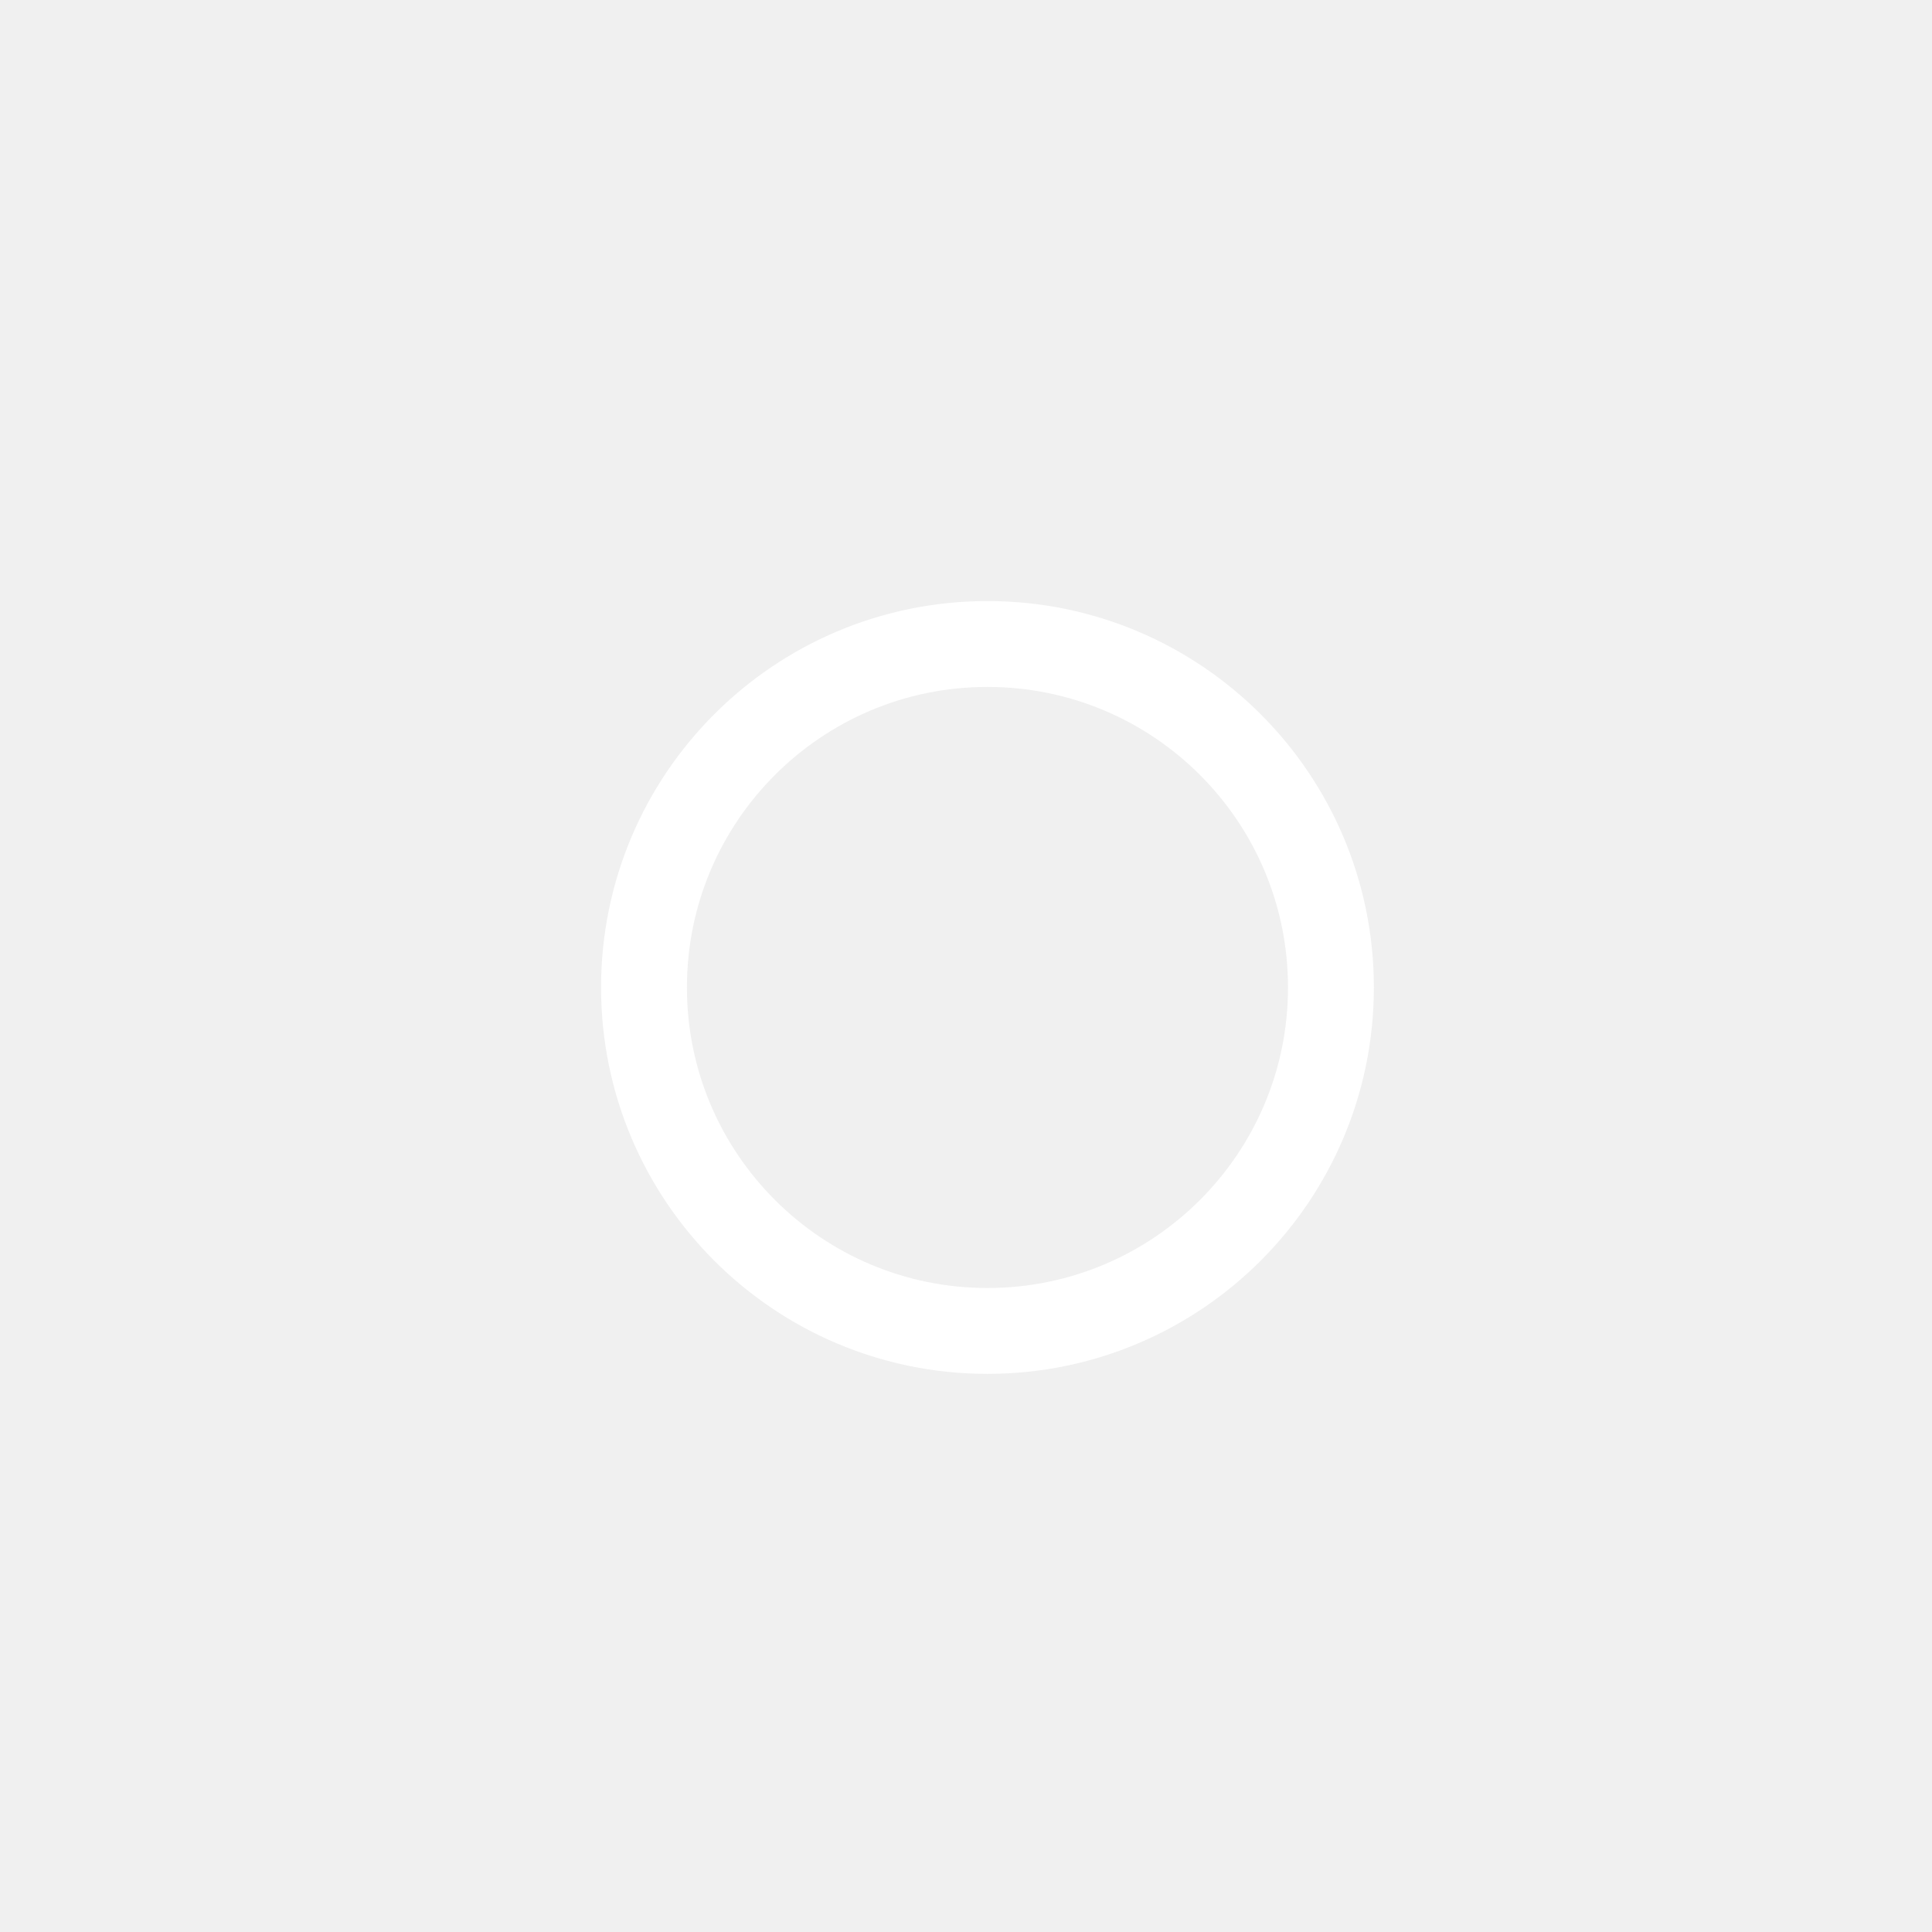
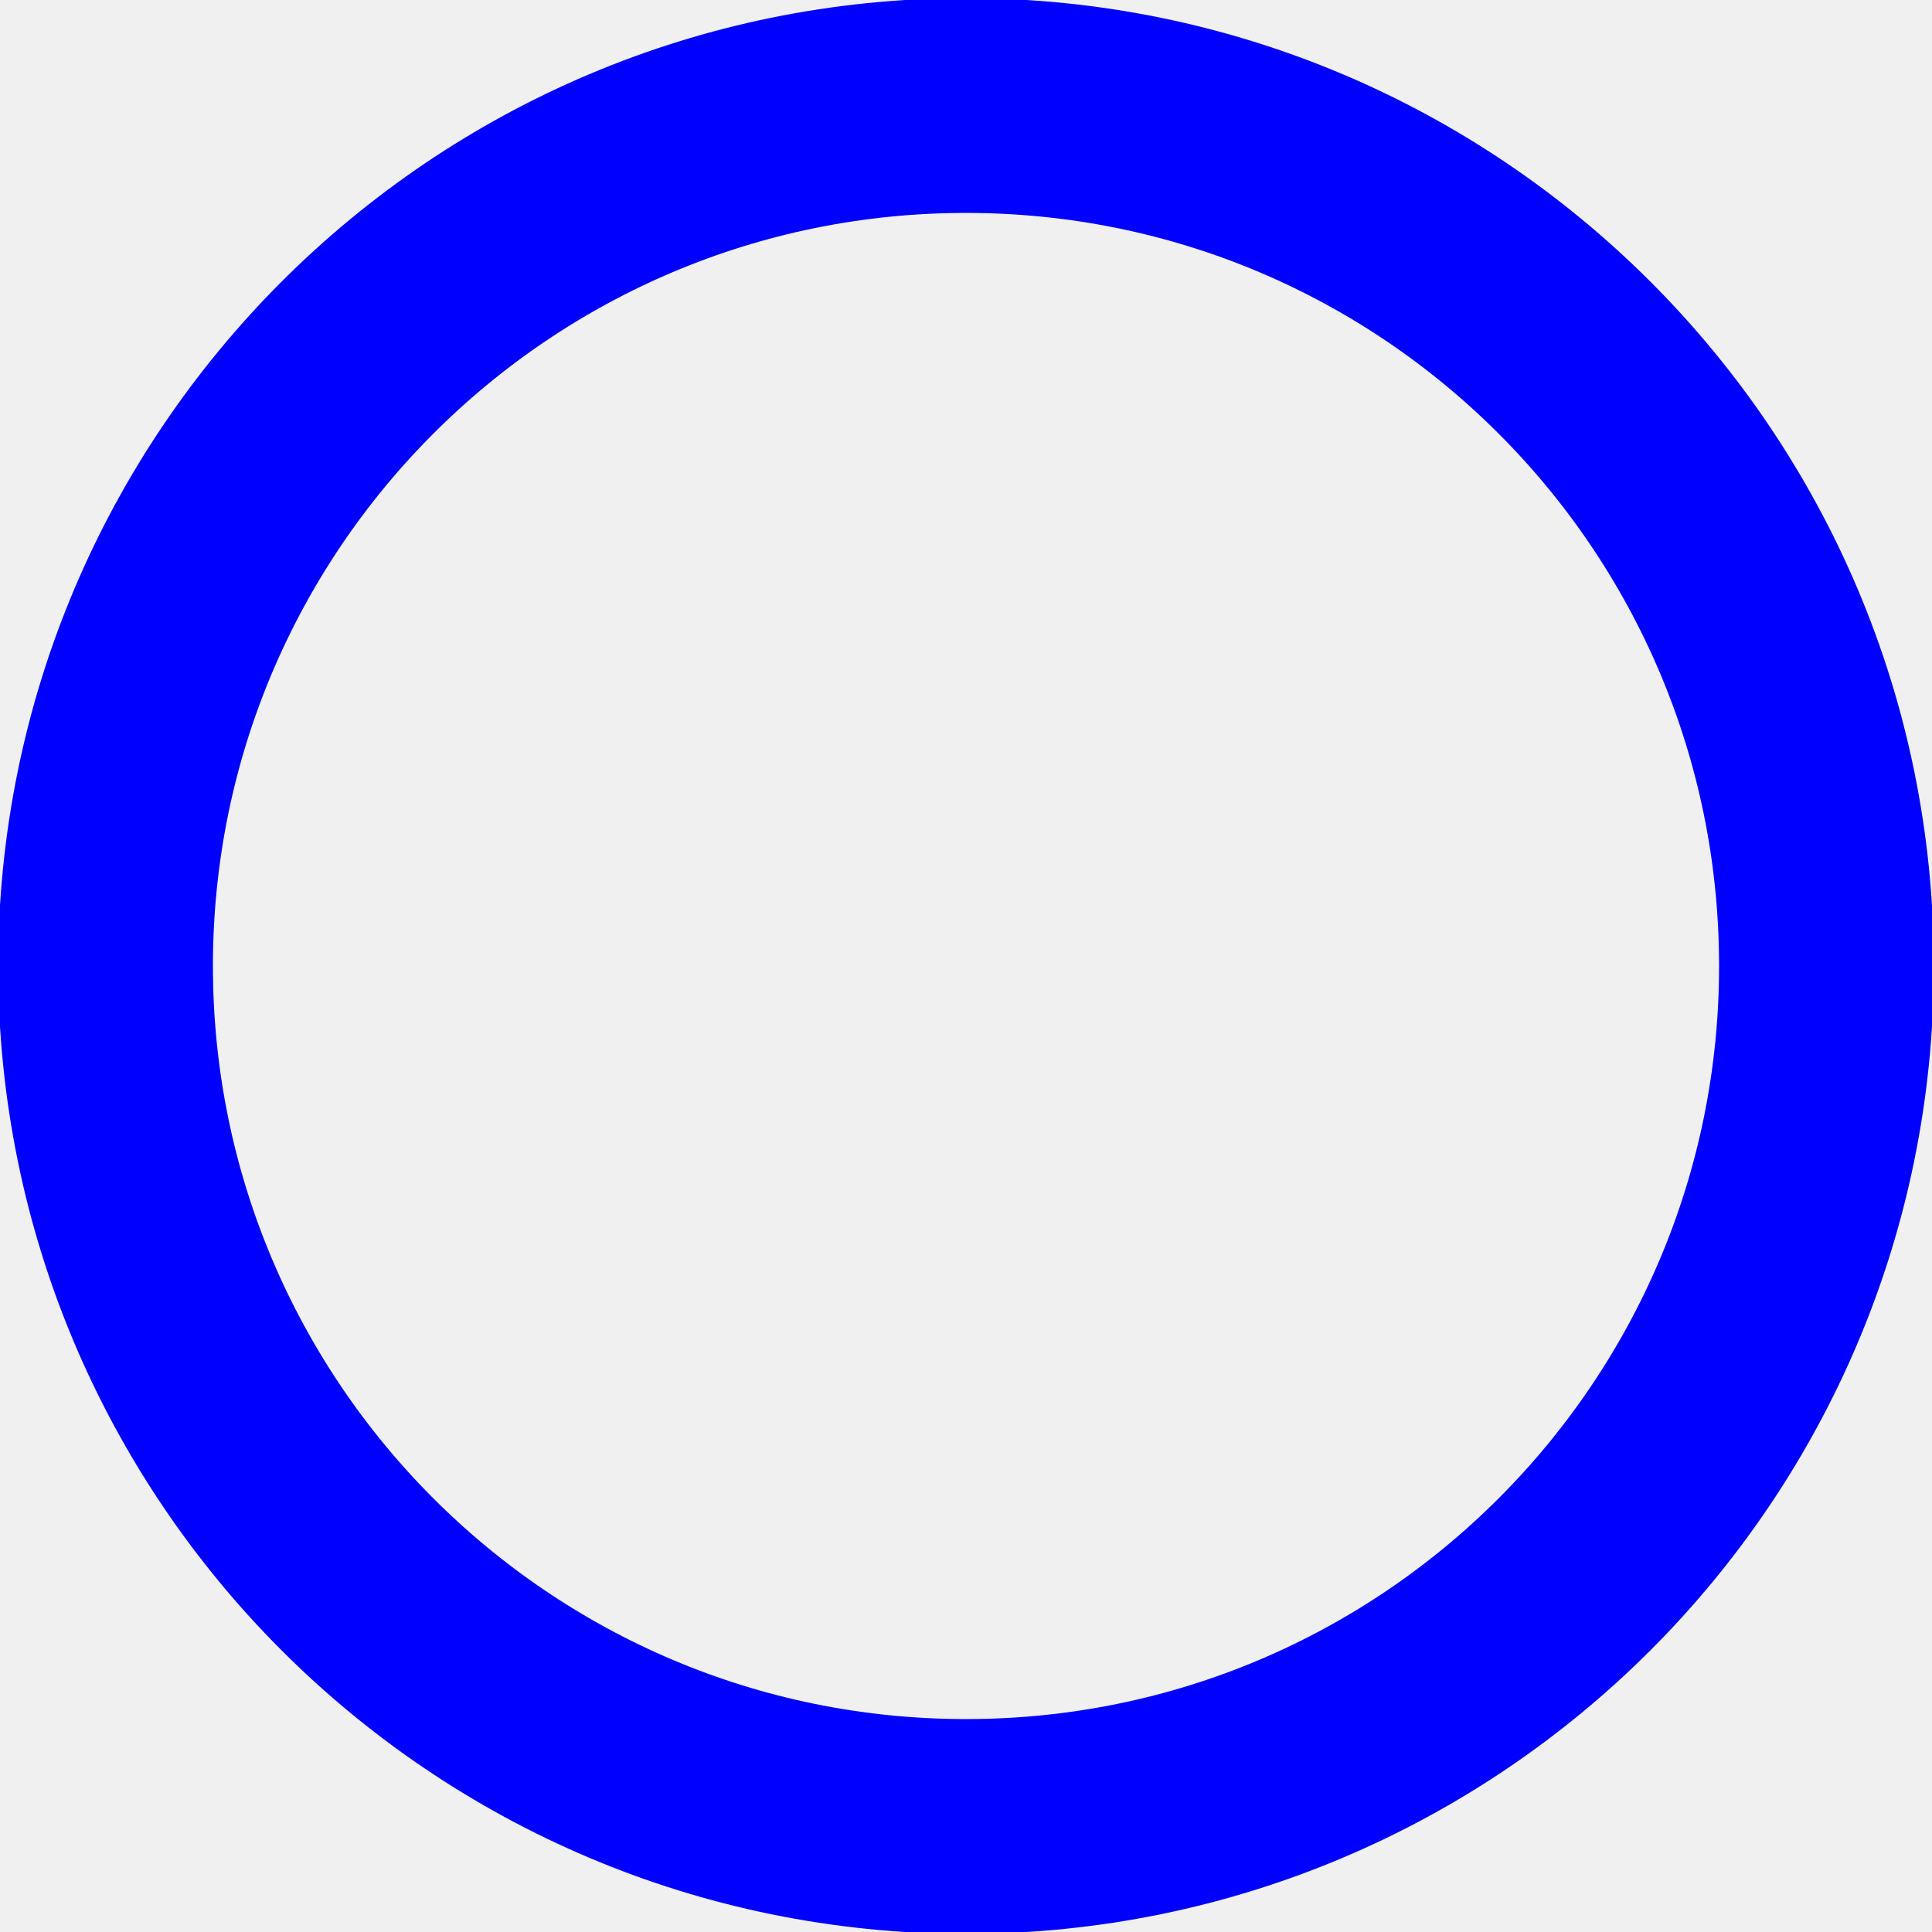
- <svg xmlns="http://www.w3.org/2000/svg" width="45" height="45" viewBox="0 0 45 45" stroke="#fff">
-   <g fill="none" fill-rule="evenodd" transform="translate(1 1)" stroke-width="2">
-     <circle cx="22" cy="22" r="6" stroke-opacity="0">
-       <animate attributeName="r" begin="1.5s" dur="3s" values="6;22" calcMode="linear" repeatCount="indefinite" />
-       <animate attributeName="stroke-opacity" begin="1.5s" dur="3s" values="1;0" calcMode="linear" repeatCount="indefinite" />
-       <animate attributeName="stroke-width" begin="1.5s" dur="3s" values="2;0" calcMode="linear" repeatCount="indefinite" />
-     </circle>
-     <circle cx="22" cy="22" r="6" stroke-opacity="0">
-       <animate attributeName="r" begin="3s" dur="3s" values="6;22" calcMode="linear" repeatCount="indefinite" />
-       <animate attributeName="stroke-opacity" begin="3s" dur="3s" values="1;0" calcMode="linear" repeatCount="indefinite" />
-       <animate attributeName="stroke-width" begin="3s" dur="3s" values="2;0" calcMode="linear" repeatCount="indefinite" />
-     </circle>
-     <circle cx="22" cy="22" r="8">
-       <animate attributeName="r" begin="0s" dur="1.5s" values="6;1;2;3;4;5;6" calcMode="linear" repeatCount="indefinite" />
-     </circle>
+ <svg xmlns="http://www.w3.org/2000/svg" xml:space="preserve" width="4.762mm" height="4.762mm" version="1.1" style="shape-rendering:geometricPrecision; text-rendering:geometricPrecision; image-rendering:optimizeQuality; fill-rule:evenodd; clip-rule:evenodd" viewBox="0 0 476 476">
+   <defs>
+     <style type="text/css">
+    
+     .str0 {stroke:blue;stroke-width:52.92;stroke-opacity:0}
+     .str1 {stroke:blue;stroke-width:52.92}
+     .fil1 {fill:none}
+     .fil0 {fill:none}
+    
+   </style>
+   </defs>
+   <g id="Capa_x0020_1">
+     <g id="_601632840">
+       <path class="fil0 str0" d="M397 238c0,-88 -71,-159 -159,-159 -88,0 -159,71 -159,159 0,88 71,159 159,159 88,0 159,-71 159,-159z">
+         <animate attributeName="r" begin="1.5s" dur="3s" values="6;22" calcMode="linear" repeatCount="indefinite" />
+         <animate attributeName="stroke-opacity" begin="1.5s" dur="3s" values="1;0" calcMode="linear" repeatCount="indefinite" />
+         <animate attributeName="stroke-width" begin="1.5s" dur="3s" values="2;0" calcMode="linear" repeatCount="indefinite" />
+       </path>
+       <path class="fil0 str0" d="M397 238c0,-88 -71,-159 -159,-159 -88,0 -159,71 -159,159 0,88 71,159 159,159 88,0 159,-71 159,-159z">
+         <animate attributeName="r" begin="3s" dur="3s" values="6;22" calcMode="linear" repeatCount="indefinite" />
+         <animate attributeName="stroke-opacity" begin="3s" dur="3s" values="1;0" calcMode="linear" repeatCount="indefinite" />
+         <animate attributeName="stroke-width" begin="3s" dur="3s" values="2;0" calcMode="linear" repeatCount="indefinite" />
+       </path>
+       <circle class="fil1 str1" cx="238" cy="238" r="212">
+         <animate attributeName="r" begin="0s" dur="1.5s" values="6;1;2;3;4;5;6" calcMode="linear" repeatCount="indefinite" />
+       </circle>
+     </g>
  </g>
</svg>
